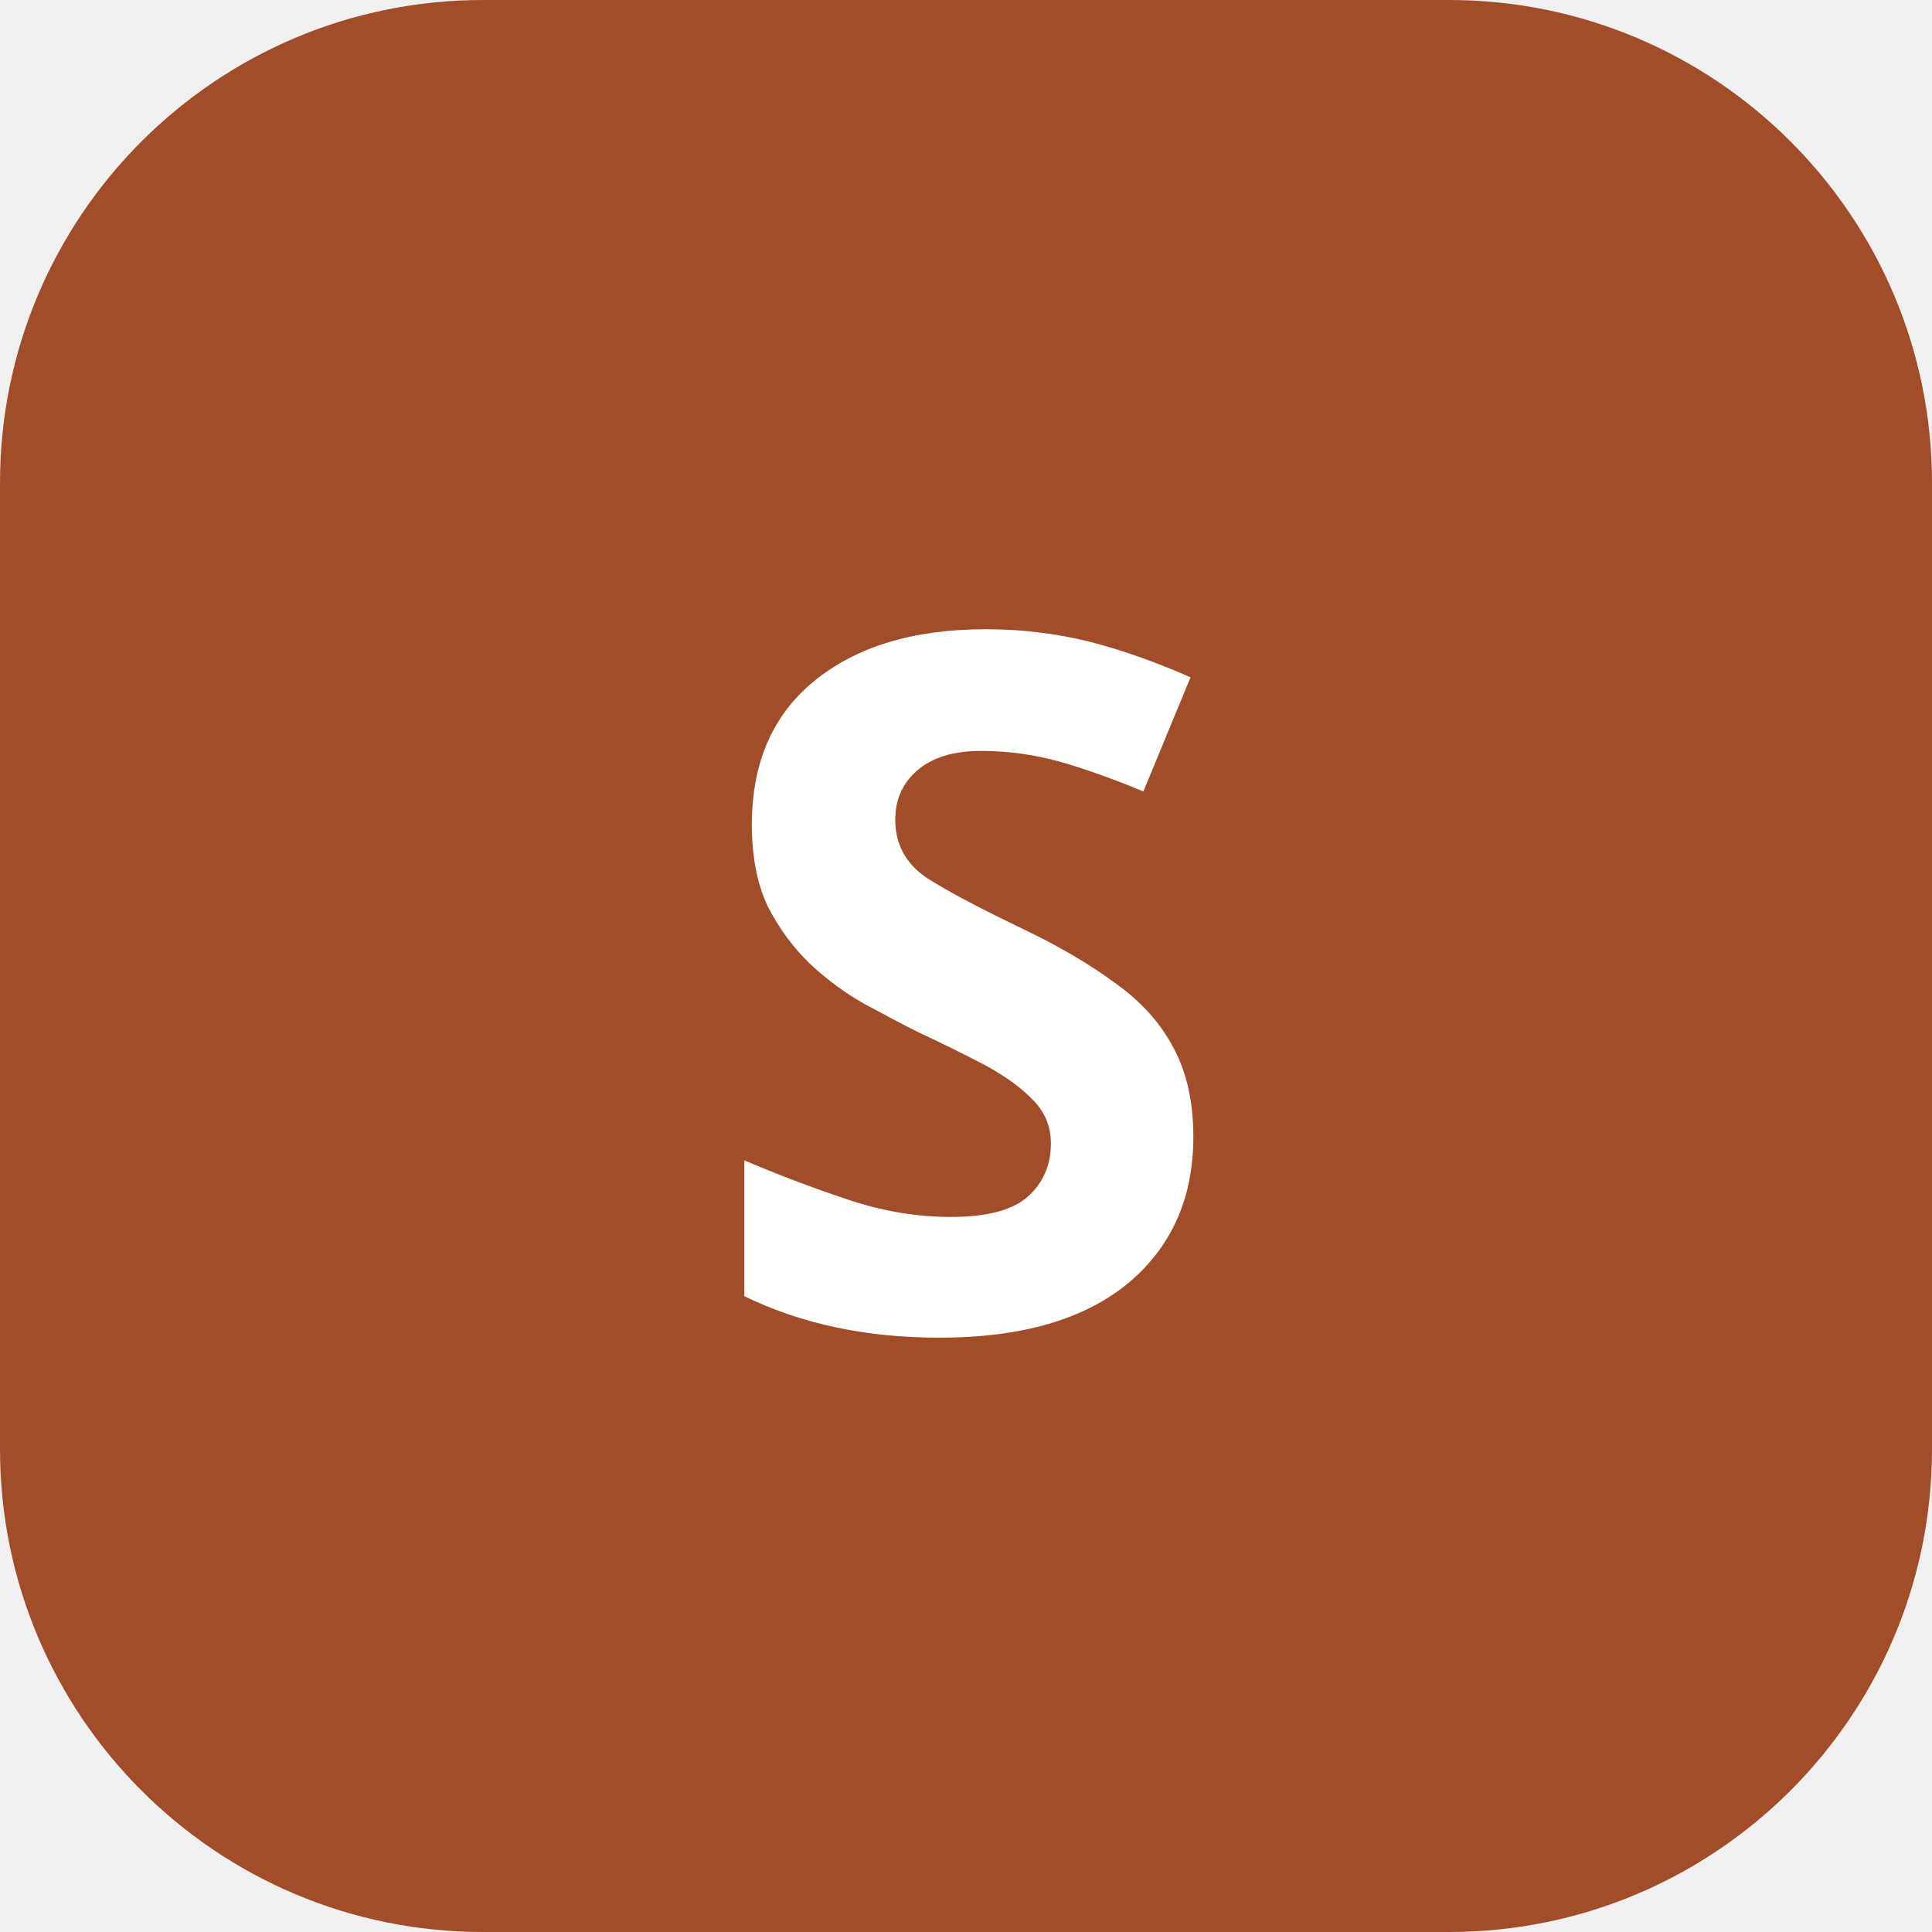
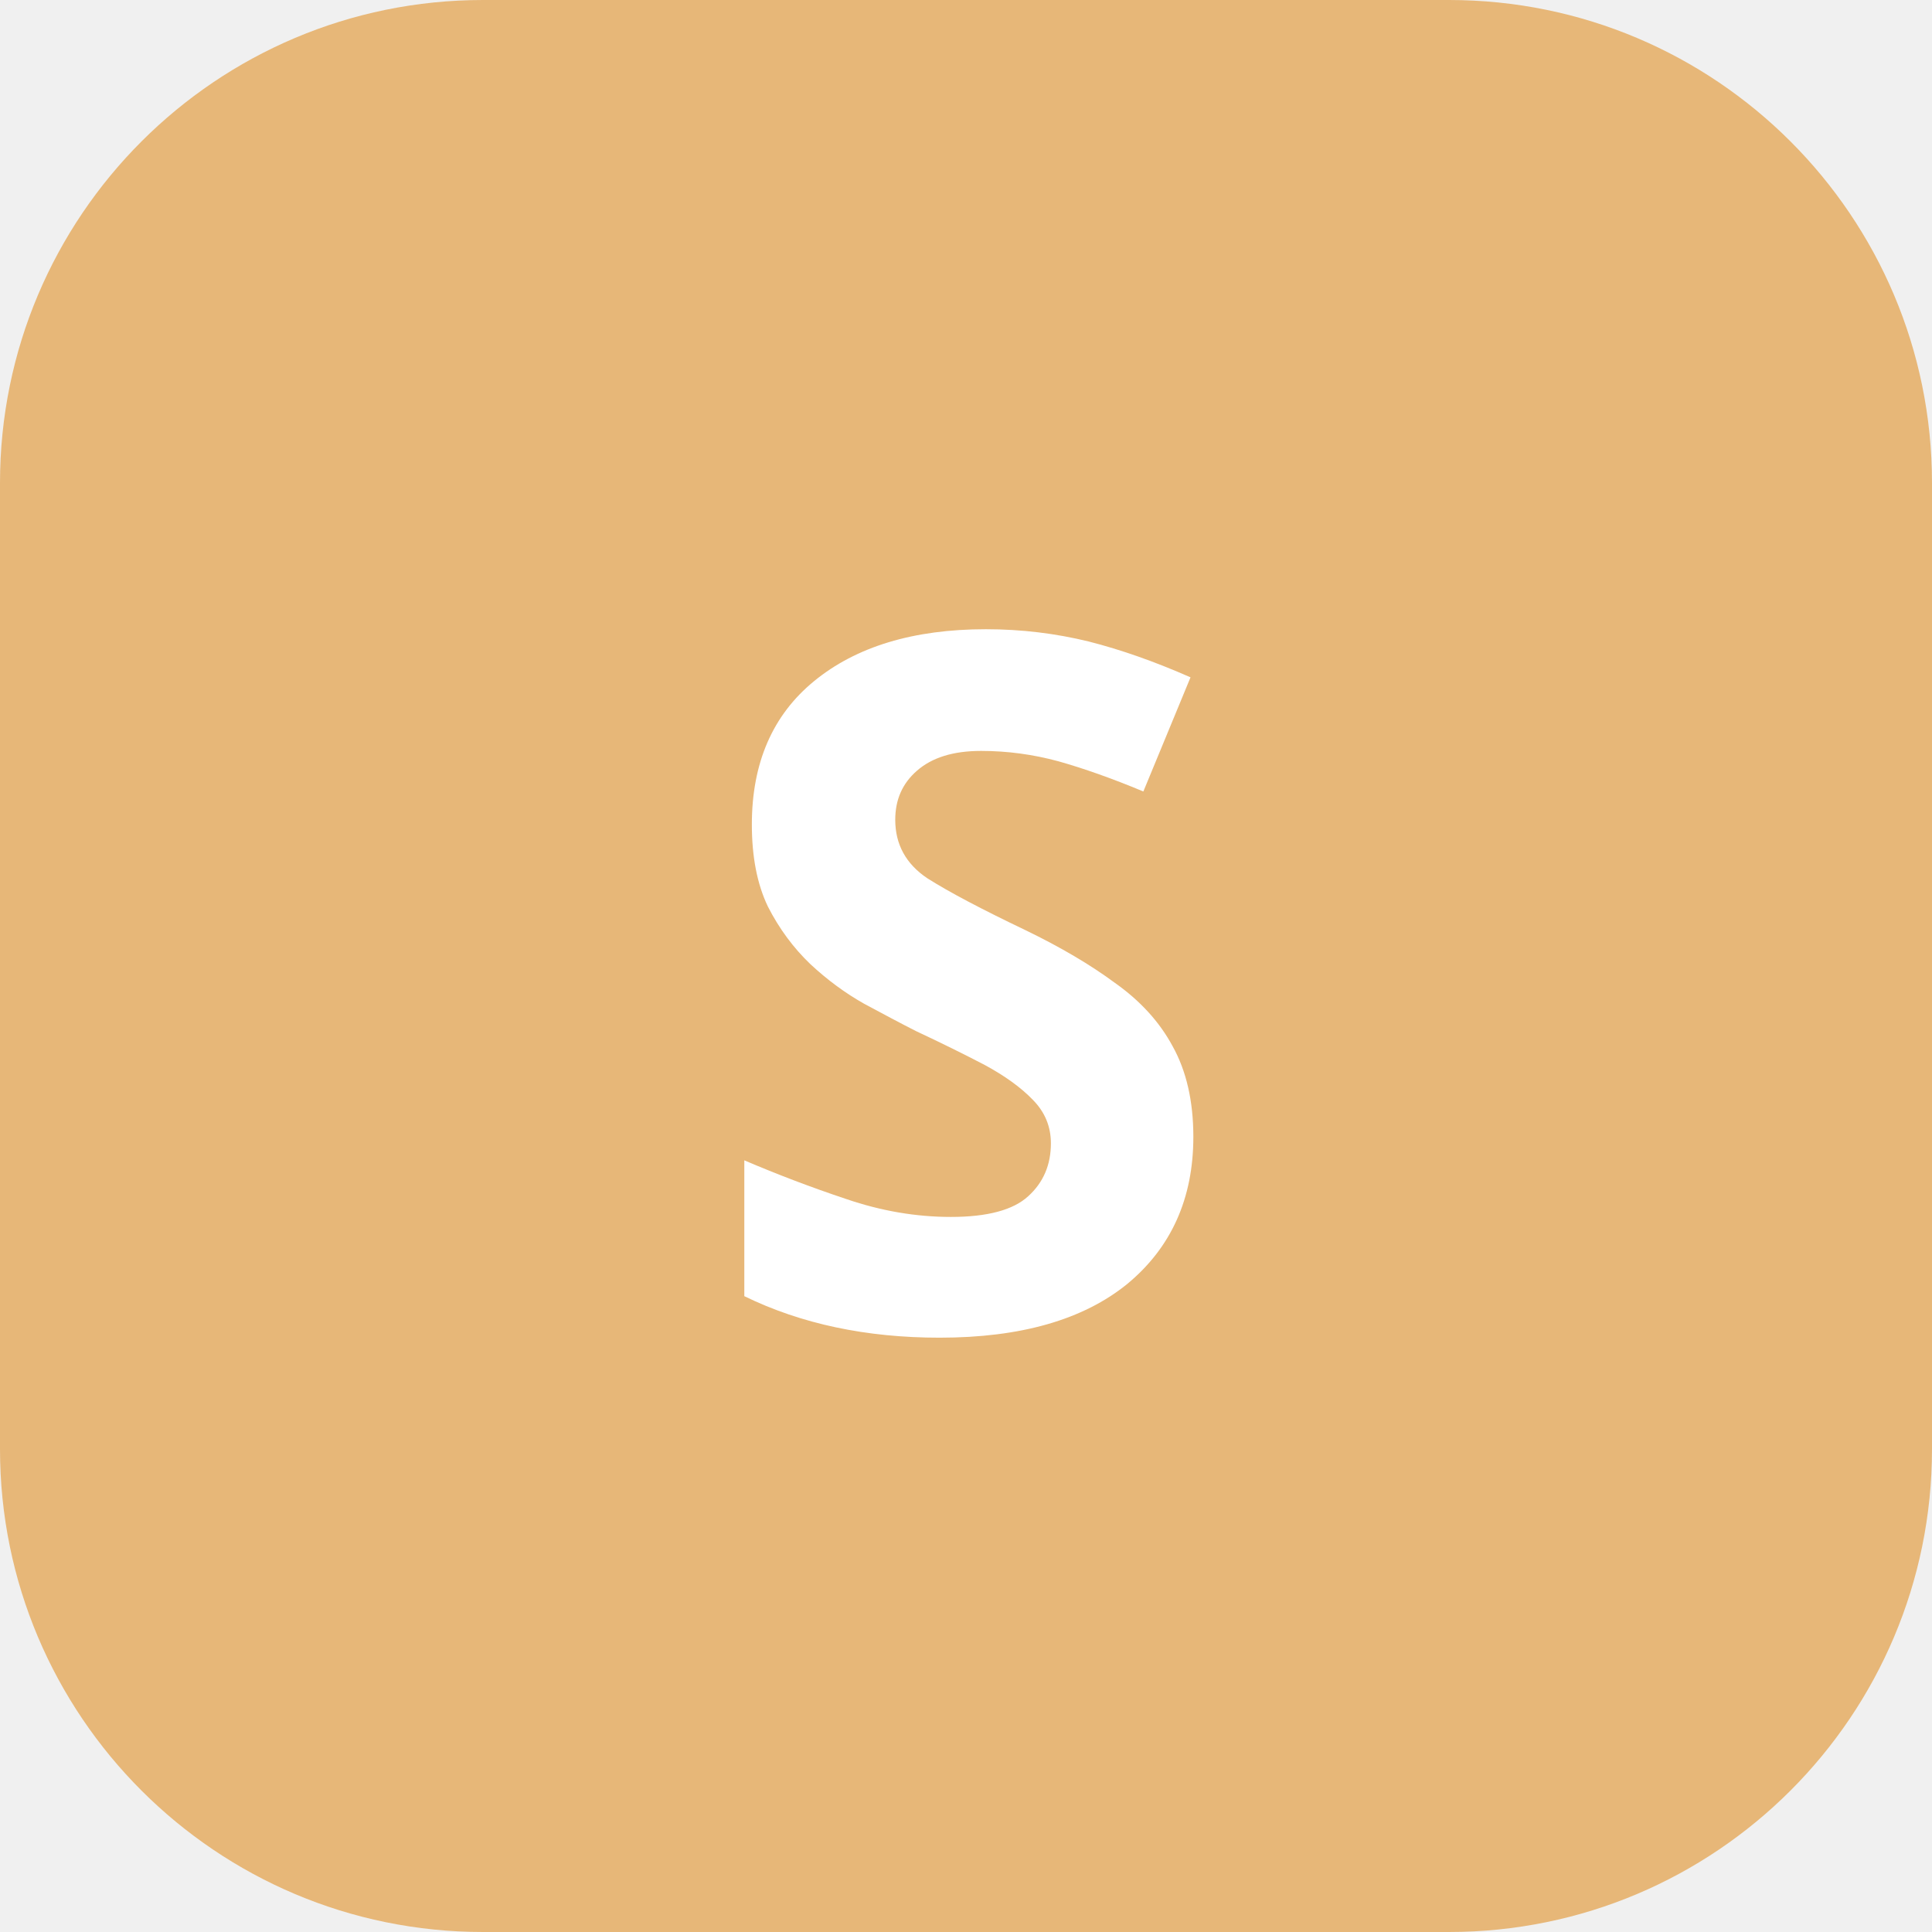
<svg xmlns="http://www.w3.org/2000/svg" viewBox="0 0 32 32">
-   <rect width="32" height="32" rx="8" fill="#a24d2a" />
+   <rect width="32" height="32" rx="8" fill="#e7b778" />
  <text x="16" y="22" font-family="system-ui" font-size="16" font-weight="700" text-anchor="middle" fill="white">S</text>
</svg>
